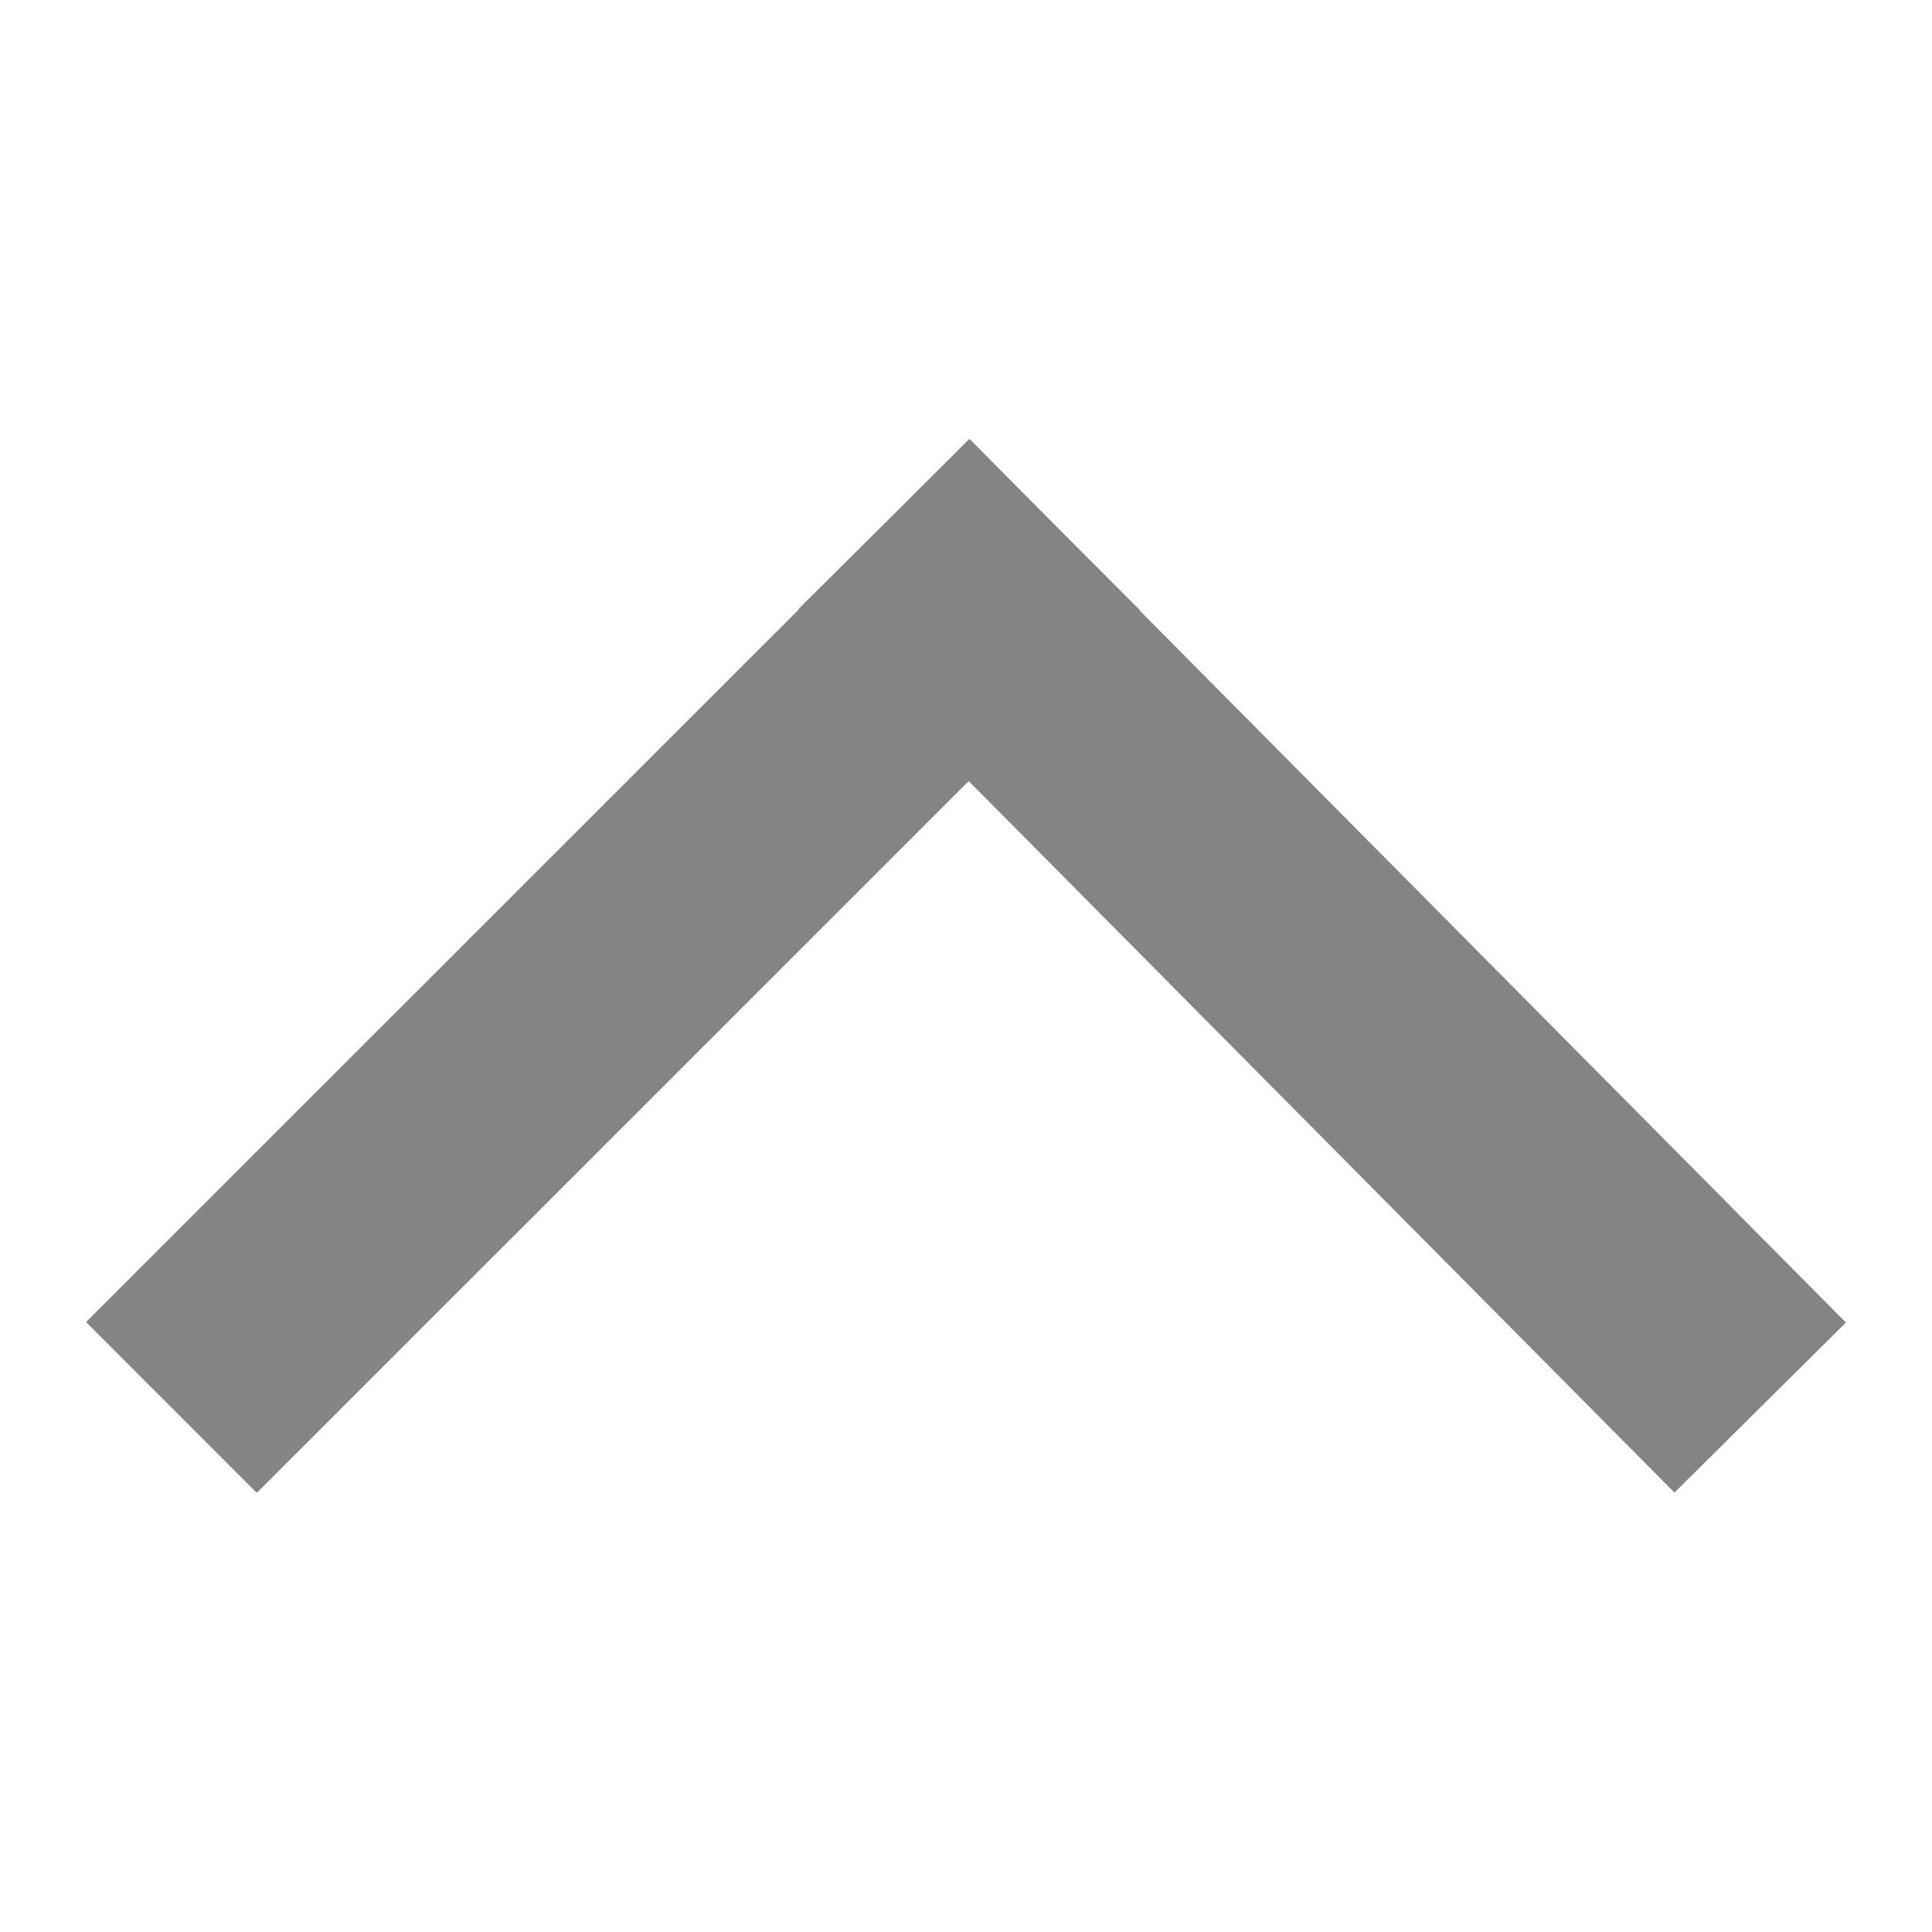
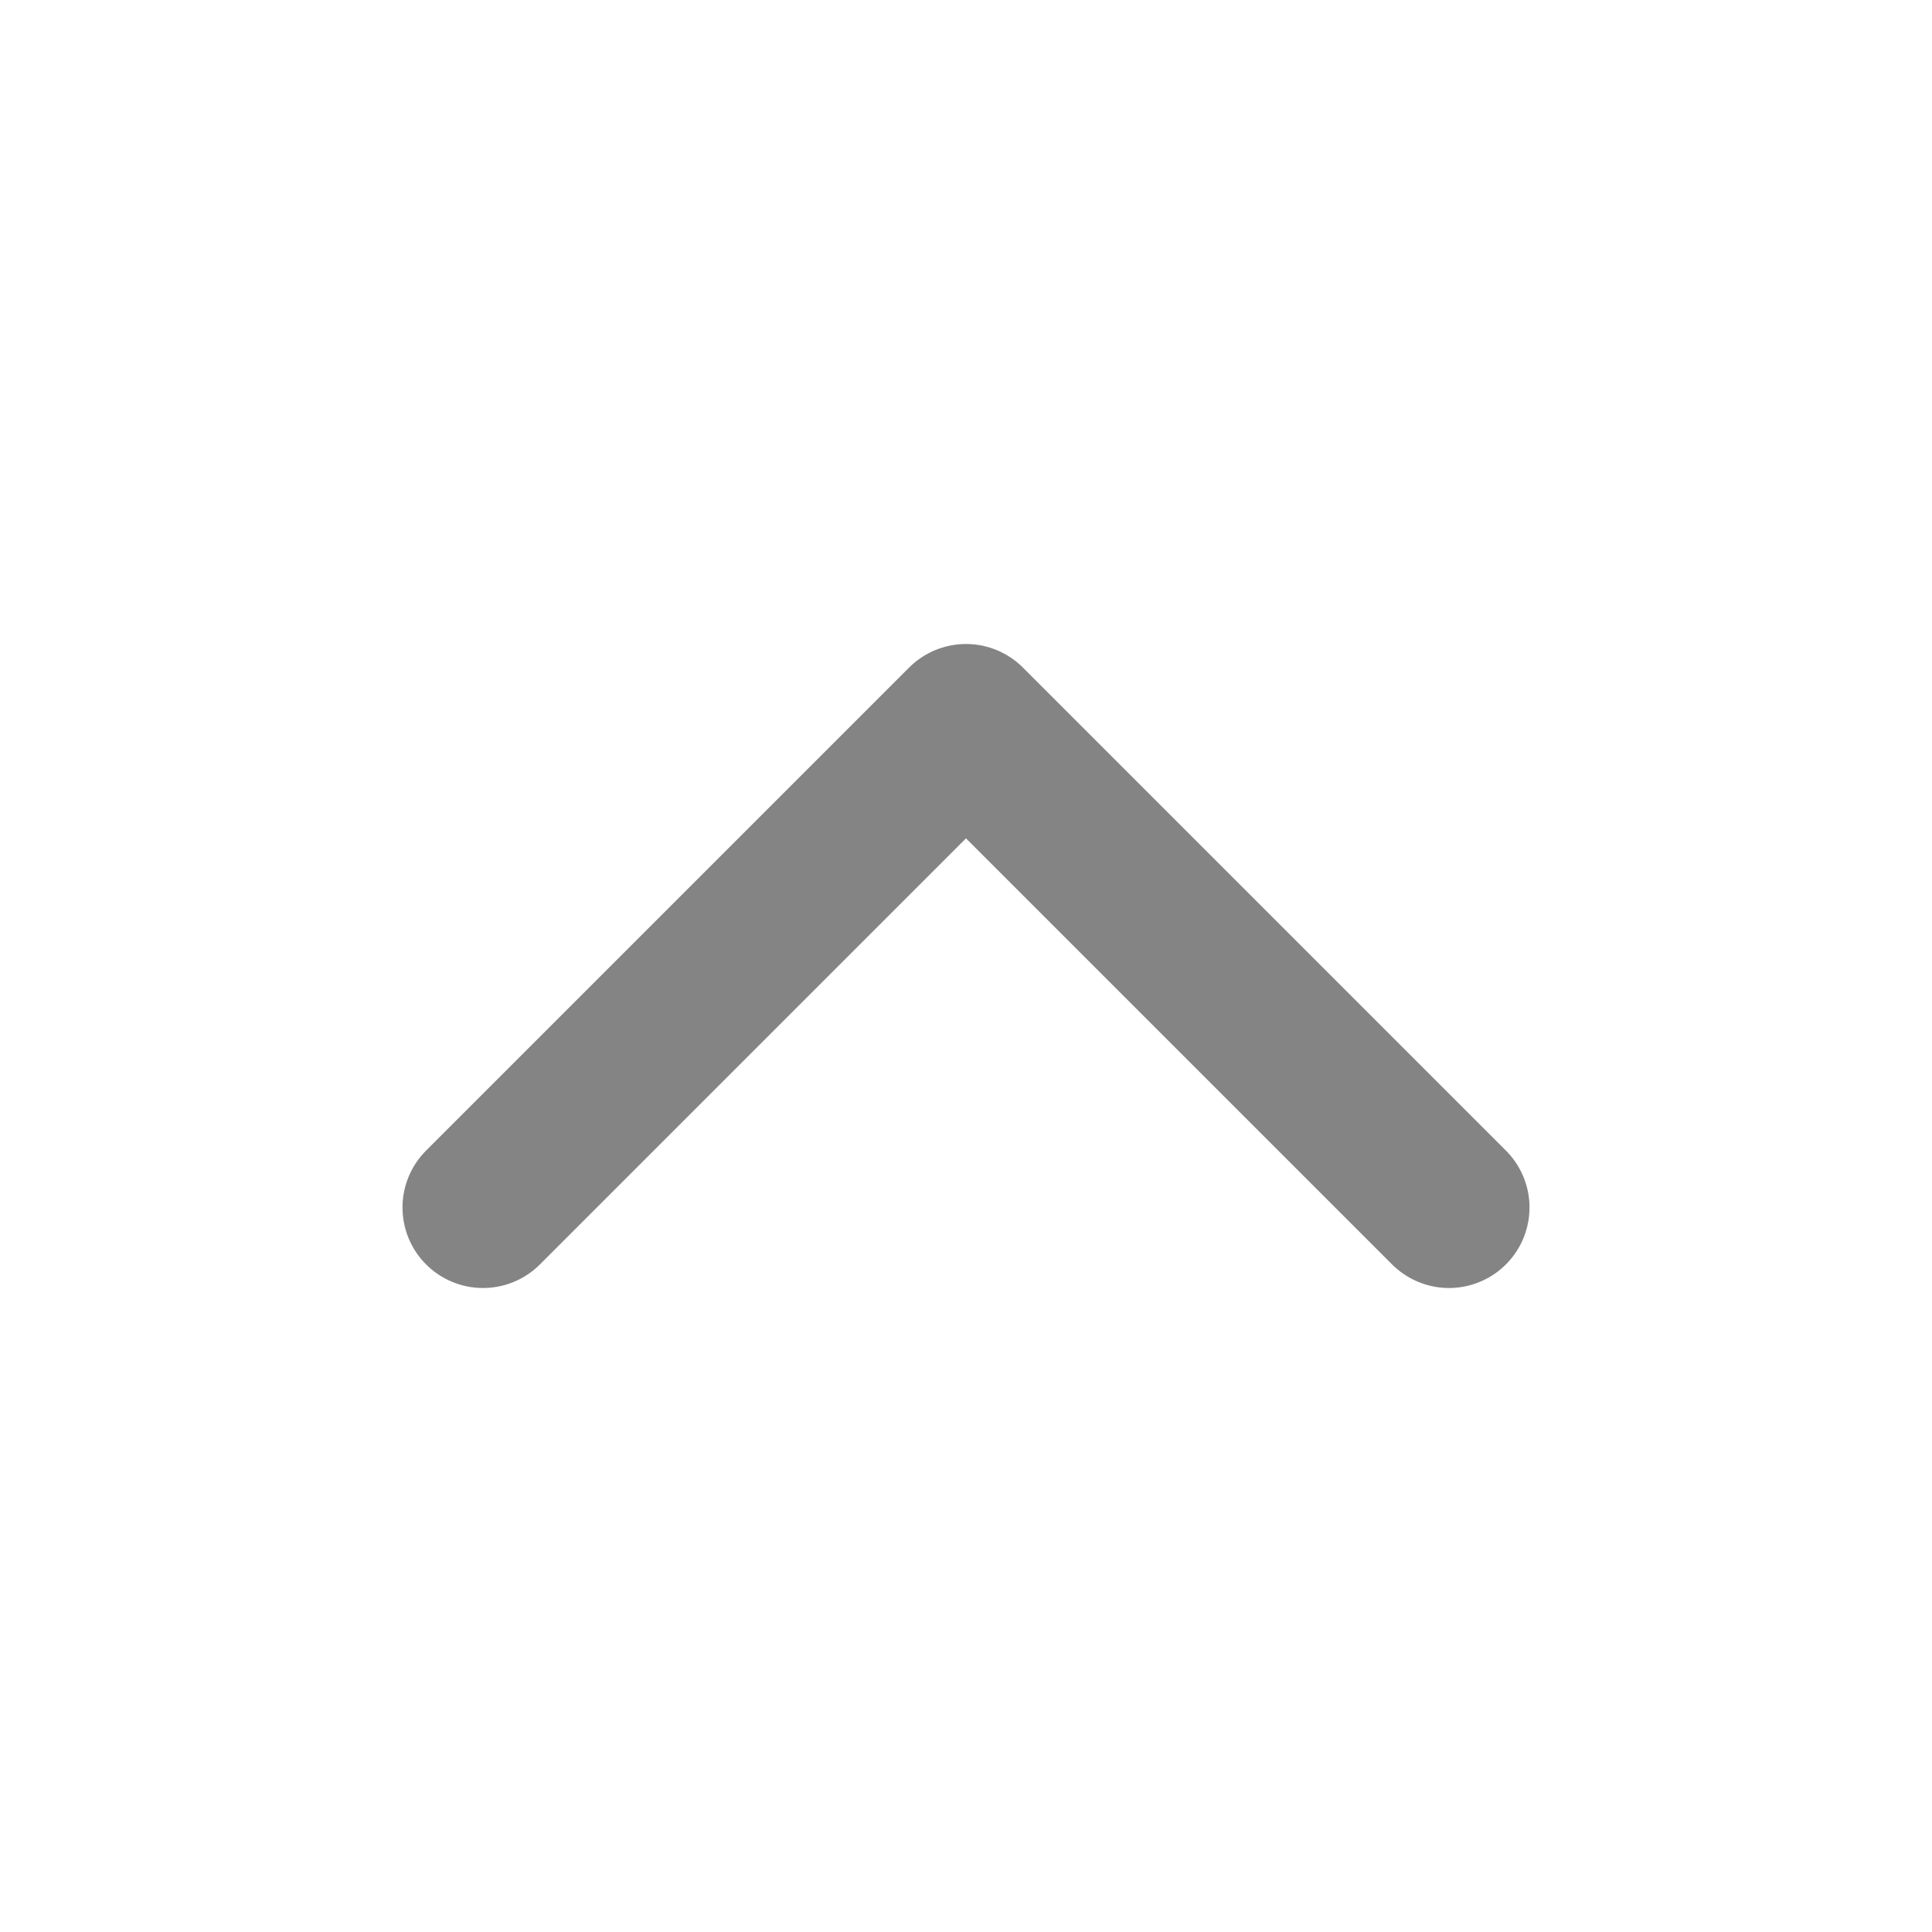
- <svg xmlns="http://www.w3.org/2000/svg" version="1.1" id="Ebene_1" x="0px" y="0px" width="16px" height="16px" viewBox="0 0 16 16" enable-background="new 0 0 16 16" xml:space="preserve">
-   <g>
-     <line fill="none" stroke="#848484" stroke-width="2" stroke-linecap="square" stroke-miterlimit="10" x1="8.025" y1="5.051" x2="13.873" y2="10.947" />
-     <line fill="none" stroke="#848484" stroke-width="2" stroke-linecap="square" stroke-miterlimit="10" x1="2.127" y1="10.949" x2="8.025" y2="5.052" />
-   </g>
+ <svg xmlns="http://www.w3.org/2000/svg" width="24" height="24" viewBox="0 0 24 24" fill="none" stroke="#848484" stroke-width="2" stroke-linecap="round" stroke-linejoin="round" class="feather feather-chevron-up">
+   <polyline points="18 15 12 9 6 15" />
</svg>
